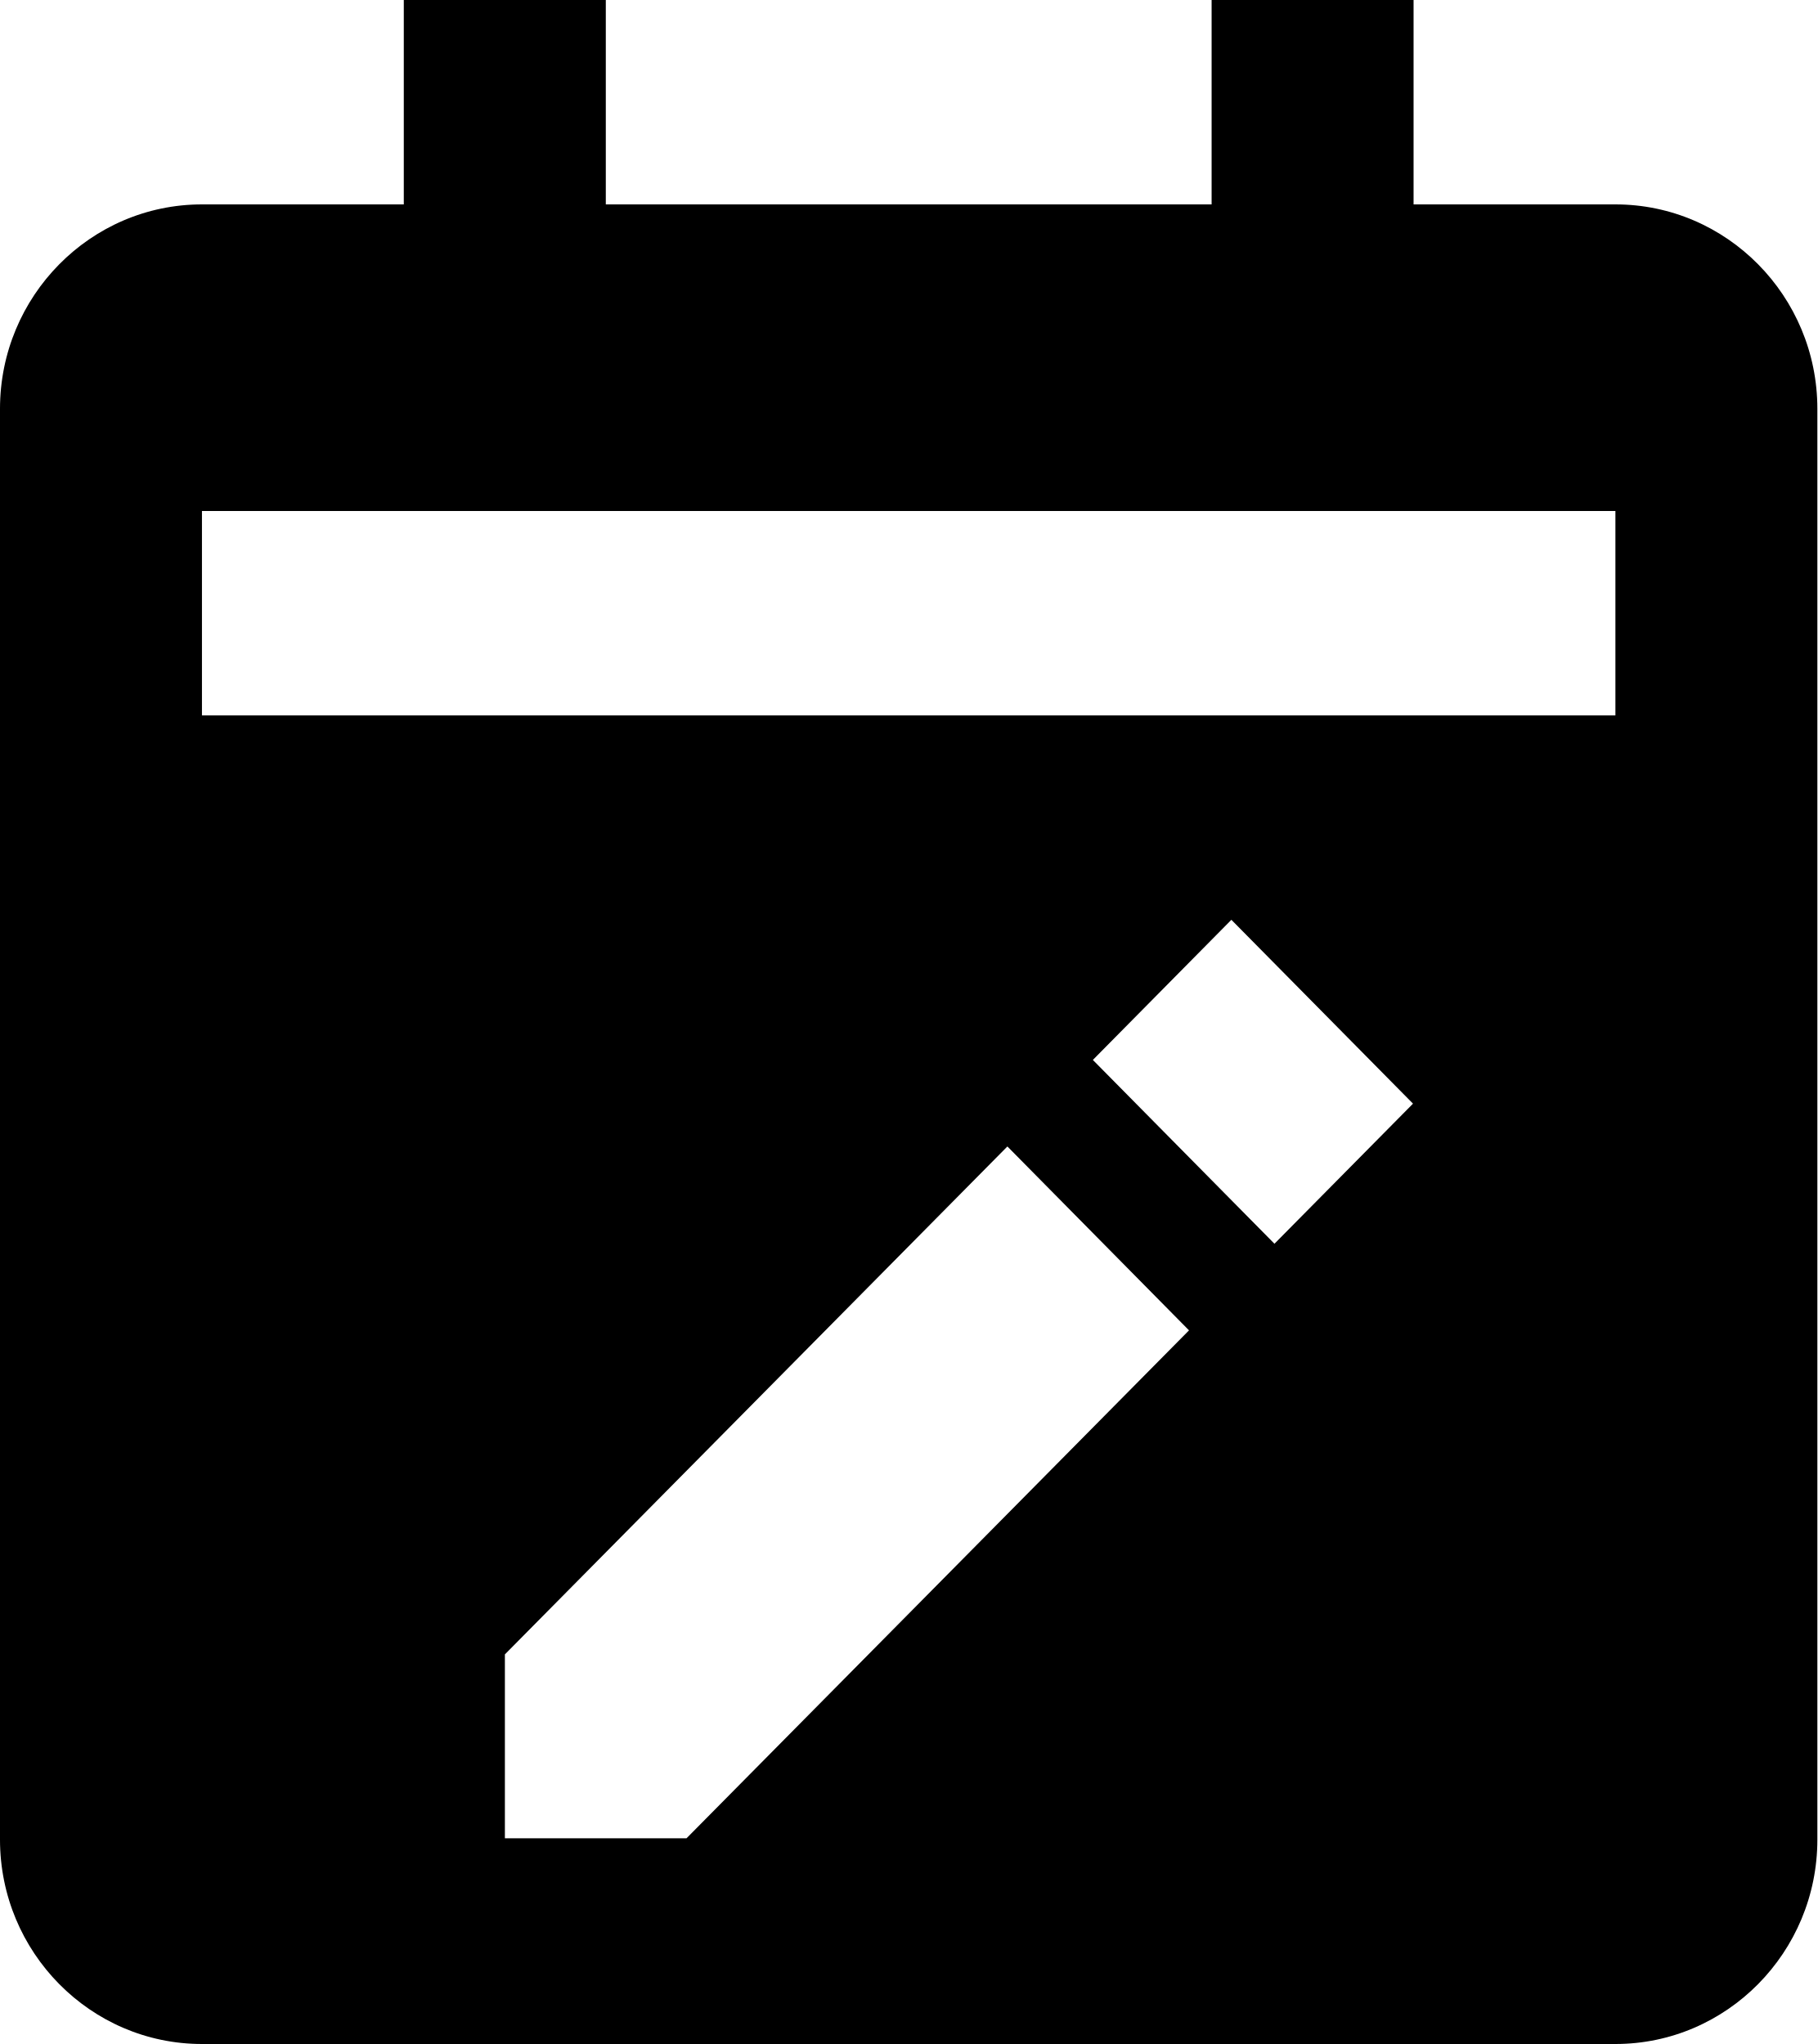
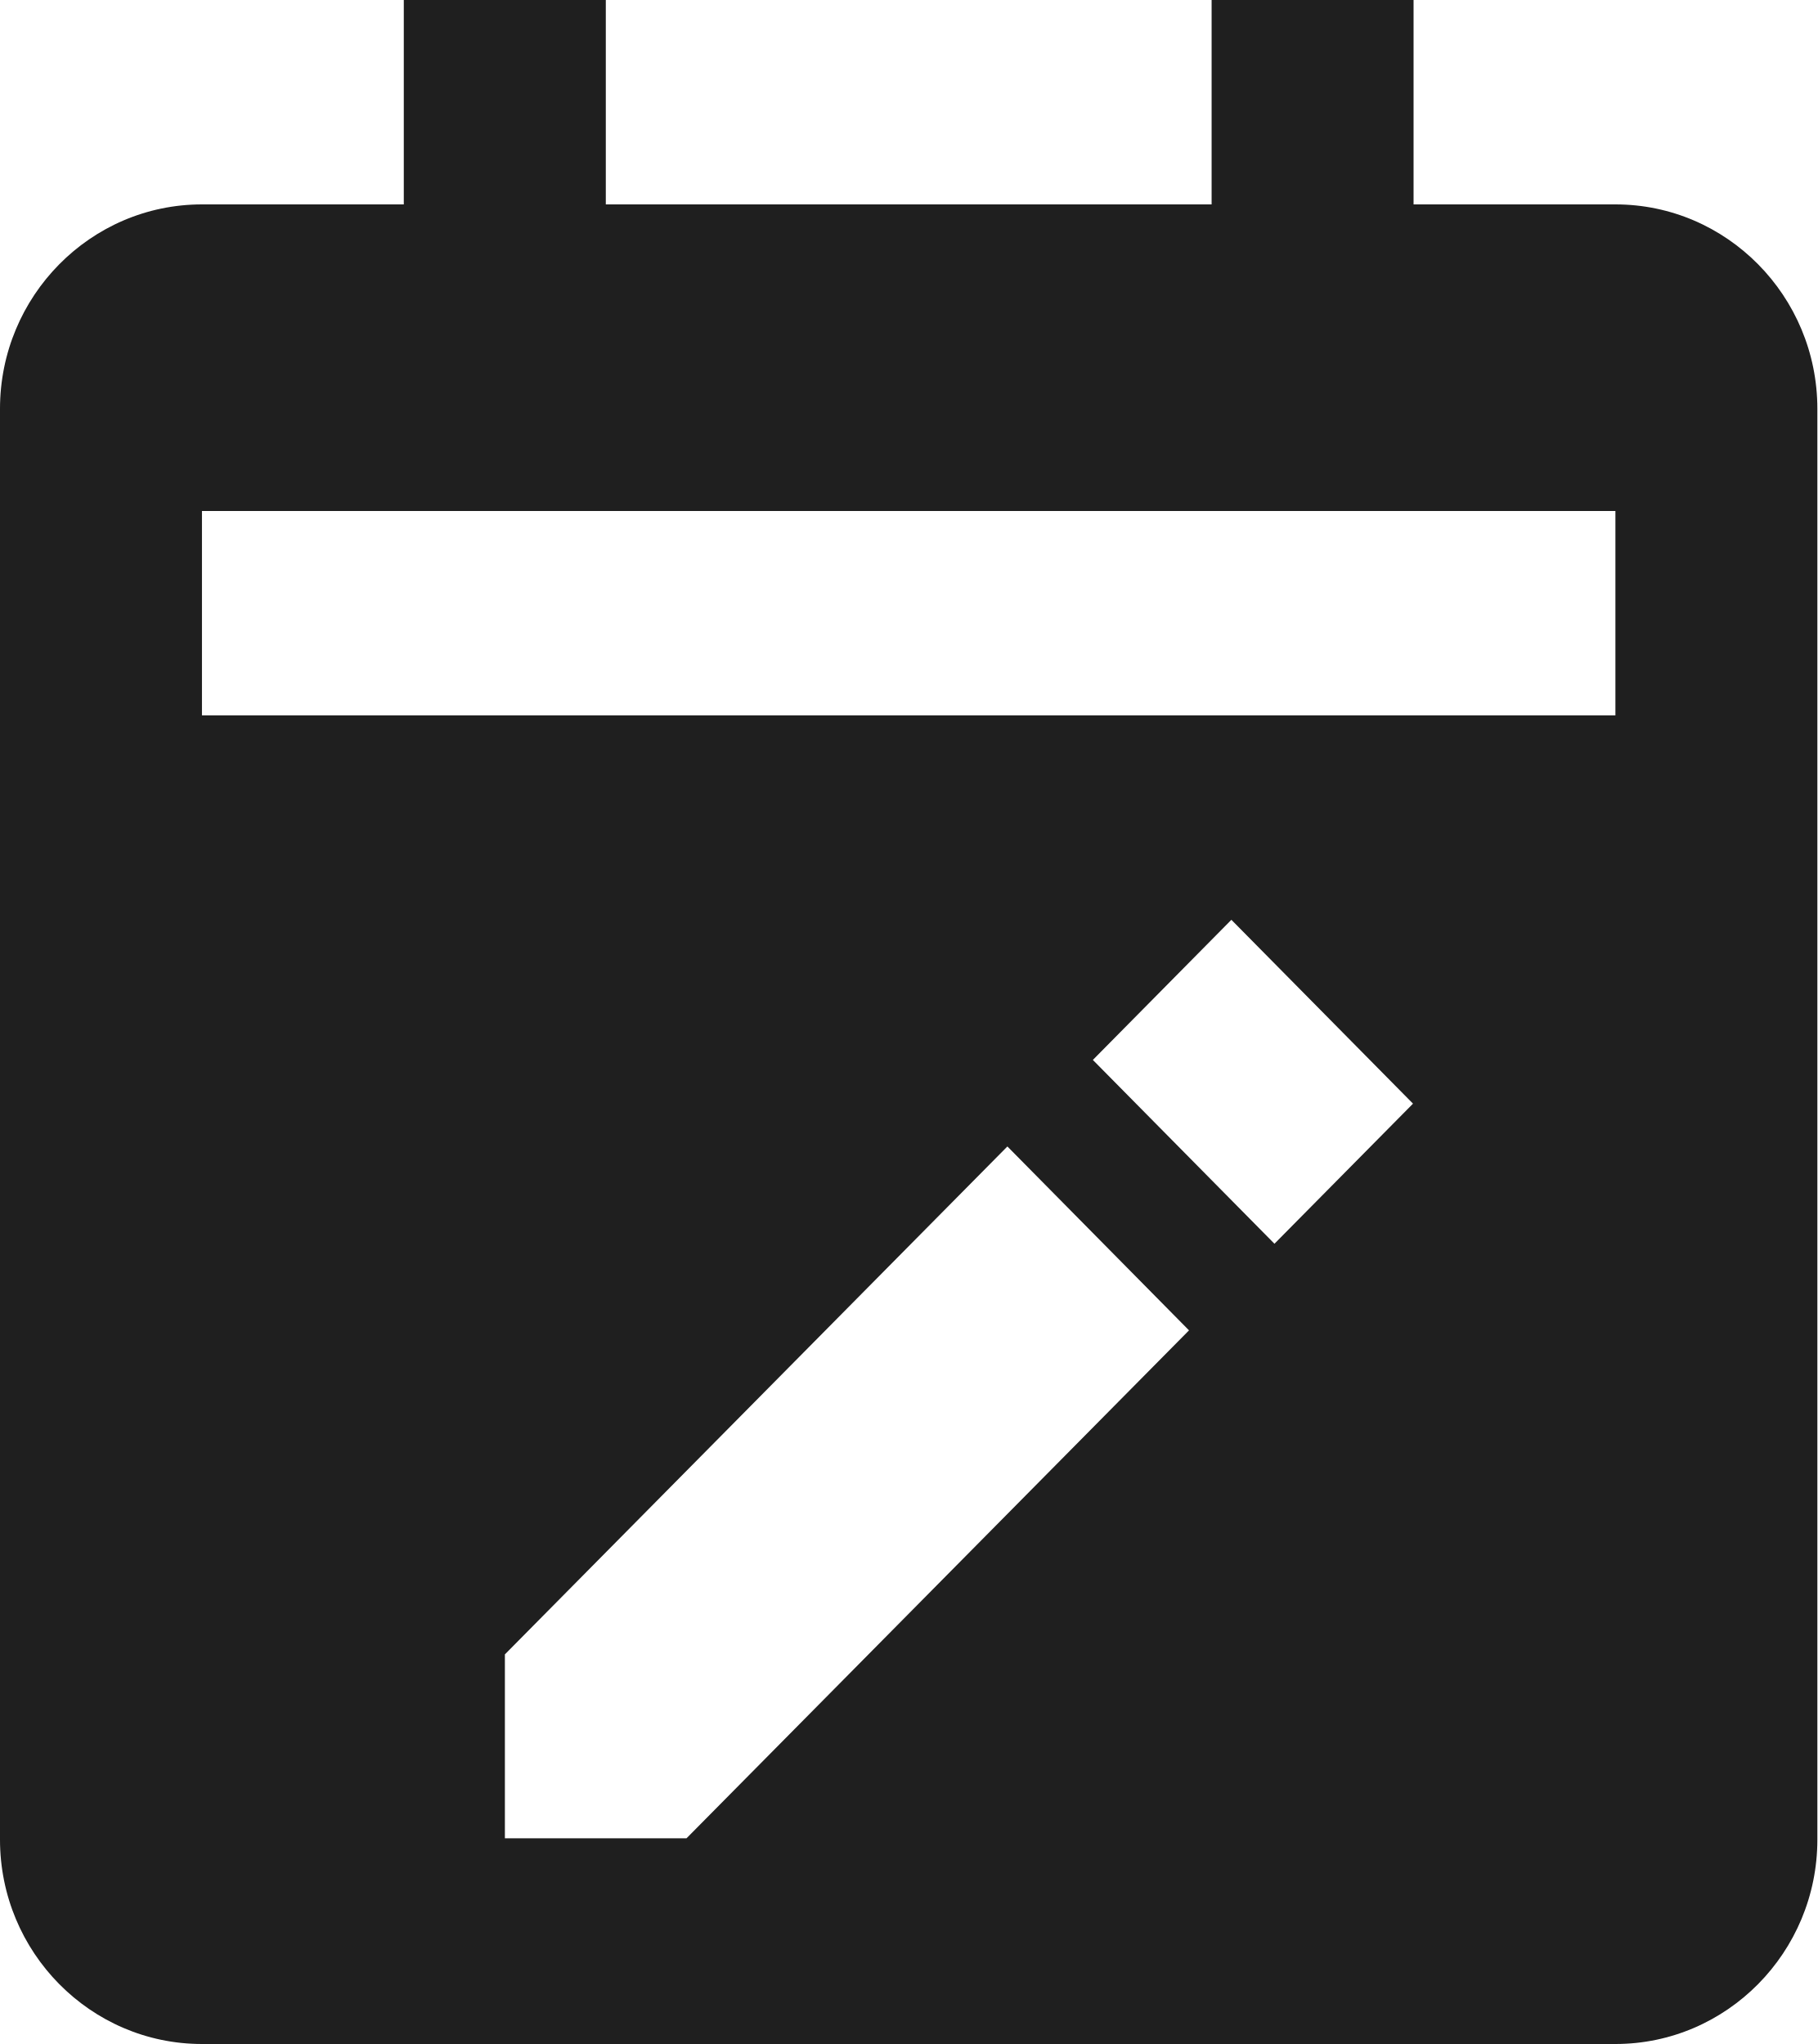
<svg xmlns="http://www.w3.org/2000/svg" width="32" height="36" fill="none" viewBox="0 0 32 36">
-   <path fill="#000" d="M3.556 36h24.888C30.405 36 32 34.385 32 32.4V7.2c0-1.985-1.595-3.6-3.556-3.6H24.89V0h-3.556v3.6H10.667V0H7.11v3.6H3.556C1.595 3.6 0 5.215 0 7.2v25.2C0 34.385 1.595 36 3.556 36zm8.531-3.623H8.89v-3.239l8.848-8.946 3.198 3.239-8.848 8.946zm10.354-10.471l-3.198-3.238 2.439-2.468 3.198 3.238-2.44 2.468zM3.556 9h24.888v3.6H3.556V9z" />
+   <path fill="#1F1F1F" d="M3.556 36h24.888C30.405 36 32 34.385 32 32.4V7.2c0-1.985-1.595-3.6-3.556-3.6H24.89V0h-3.556v3.6H10.667V0H7.11v3.6H3.556C1.595 3.6 0 5.215 0 7.2v25.2C0 34.385 1.595 36 3.556 36zm8.531-3.623H8.89v-3.239l8.848-8.946 3.198 3.239-8.848 8.946zm10.354-10.471l-3.198-3.238 2.439-2.468 3.198 3.238-2.44 2.468zM3.556 9h24.888v3.6H3.556V9z" />
</svg>
